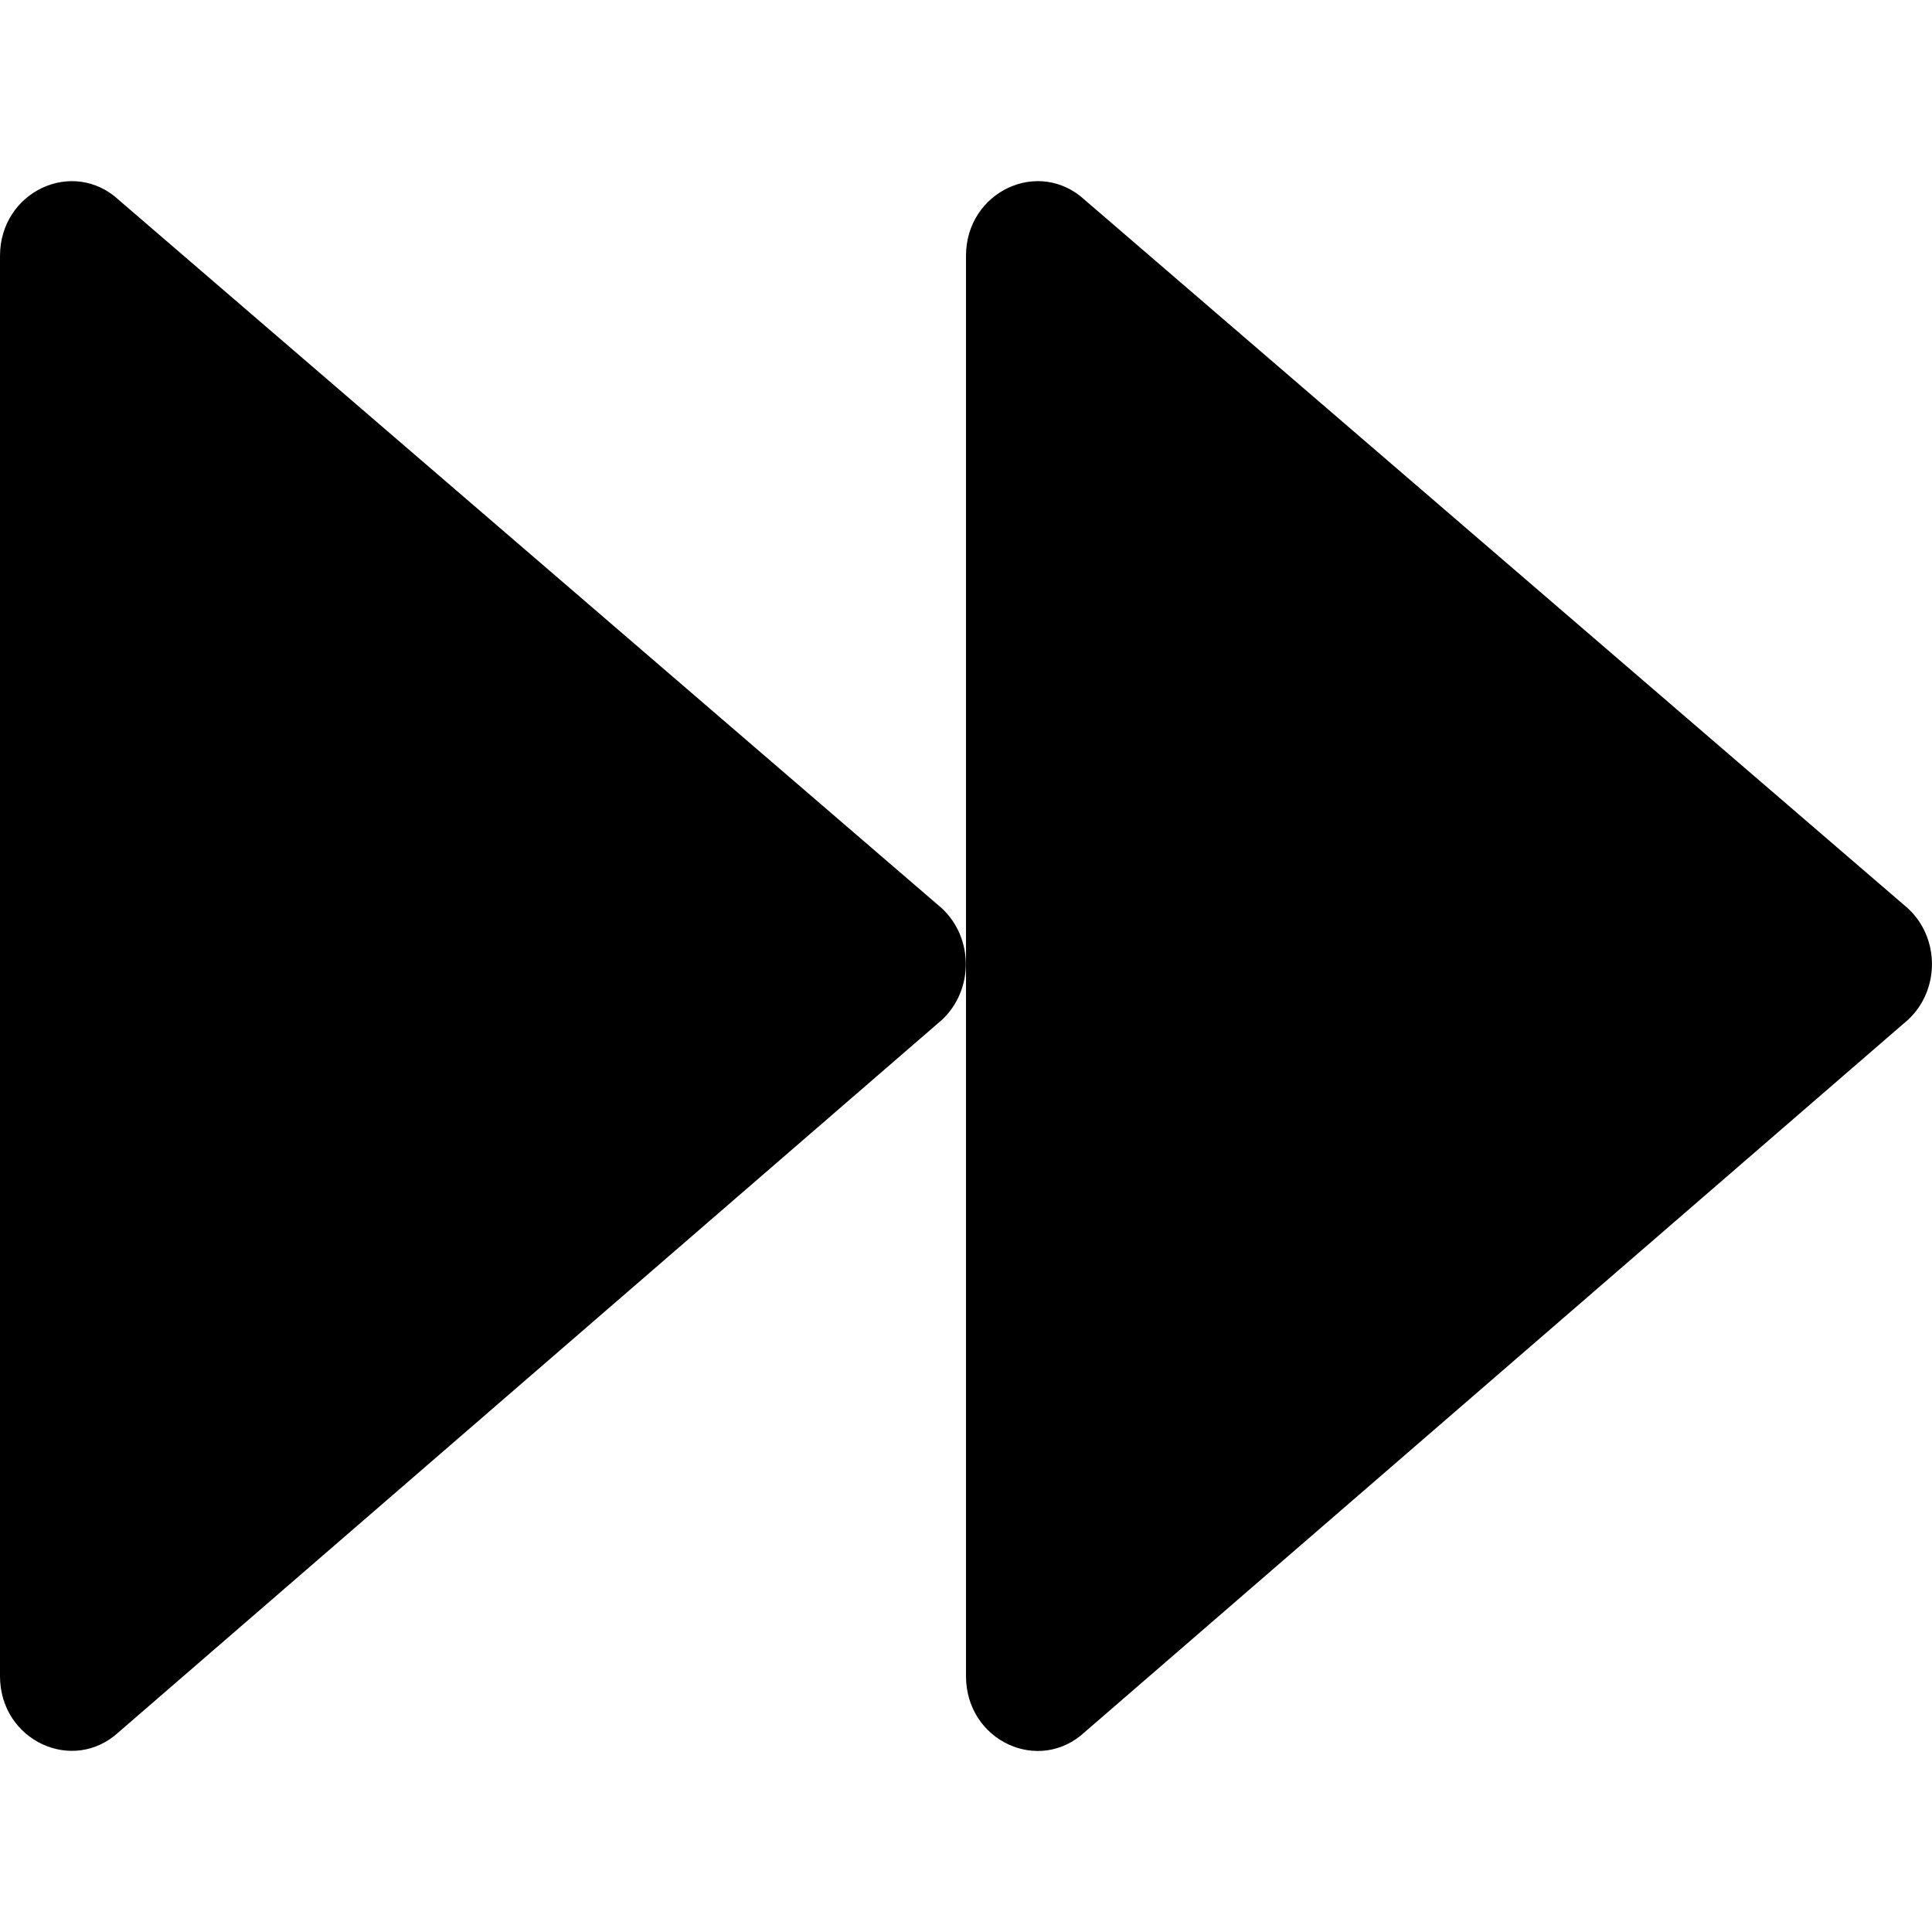
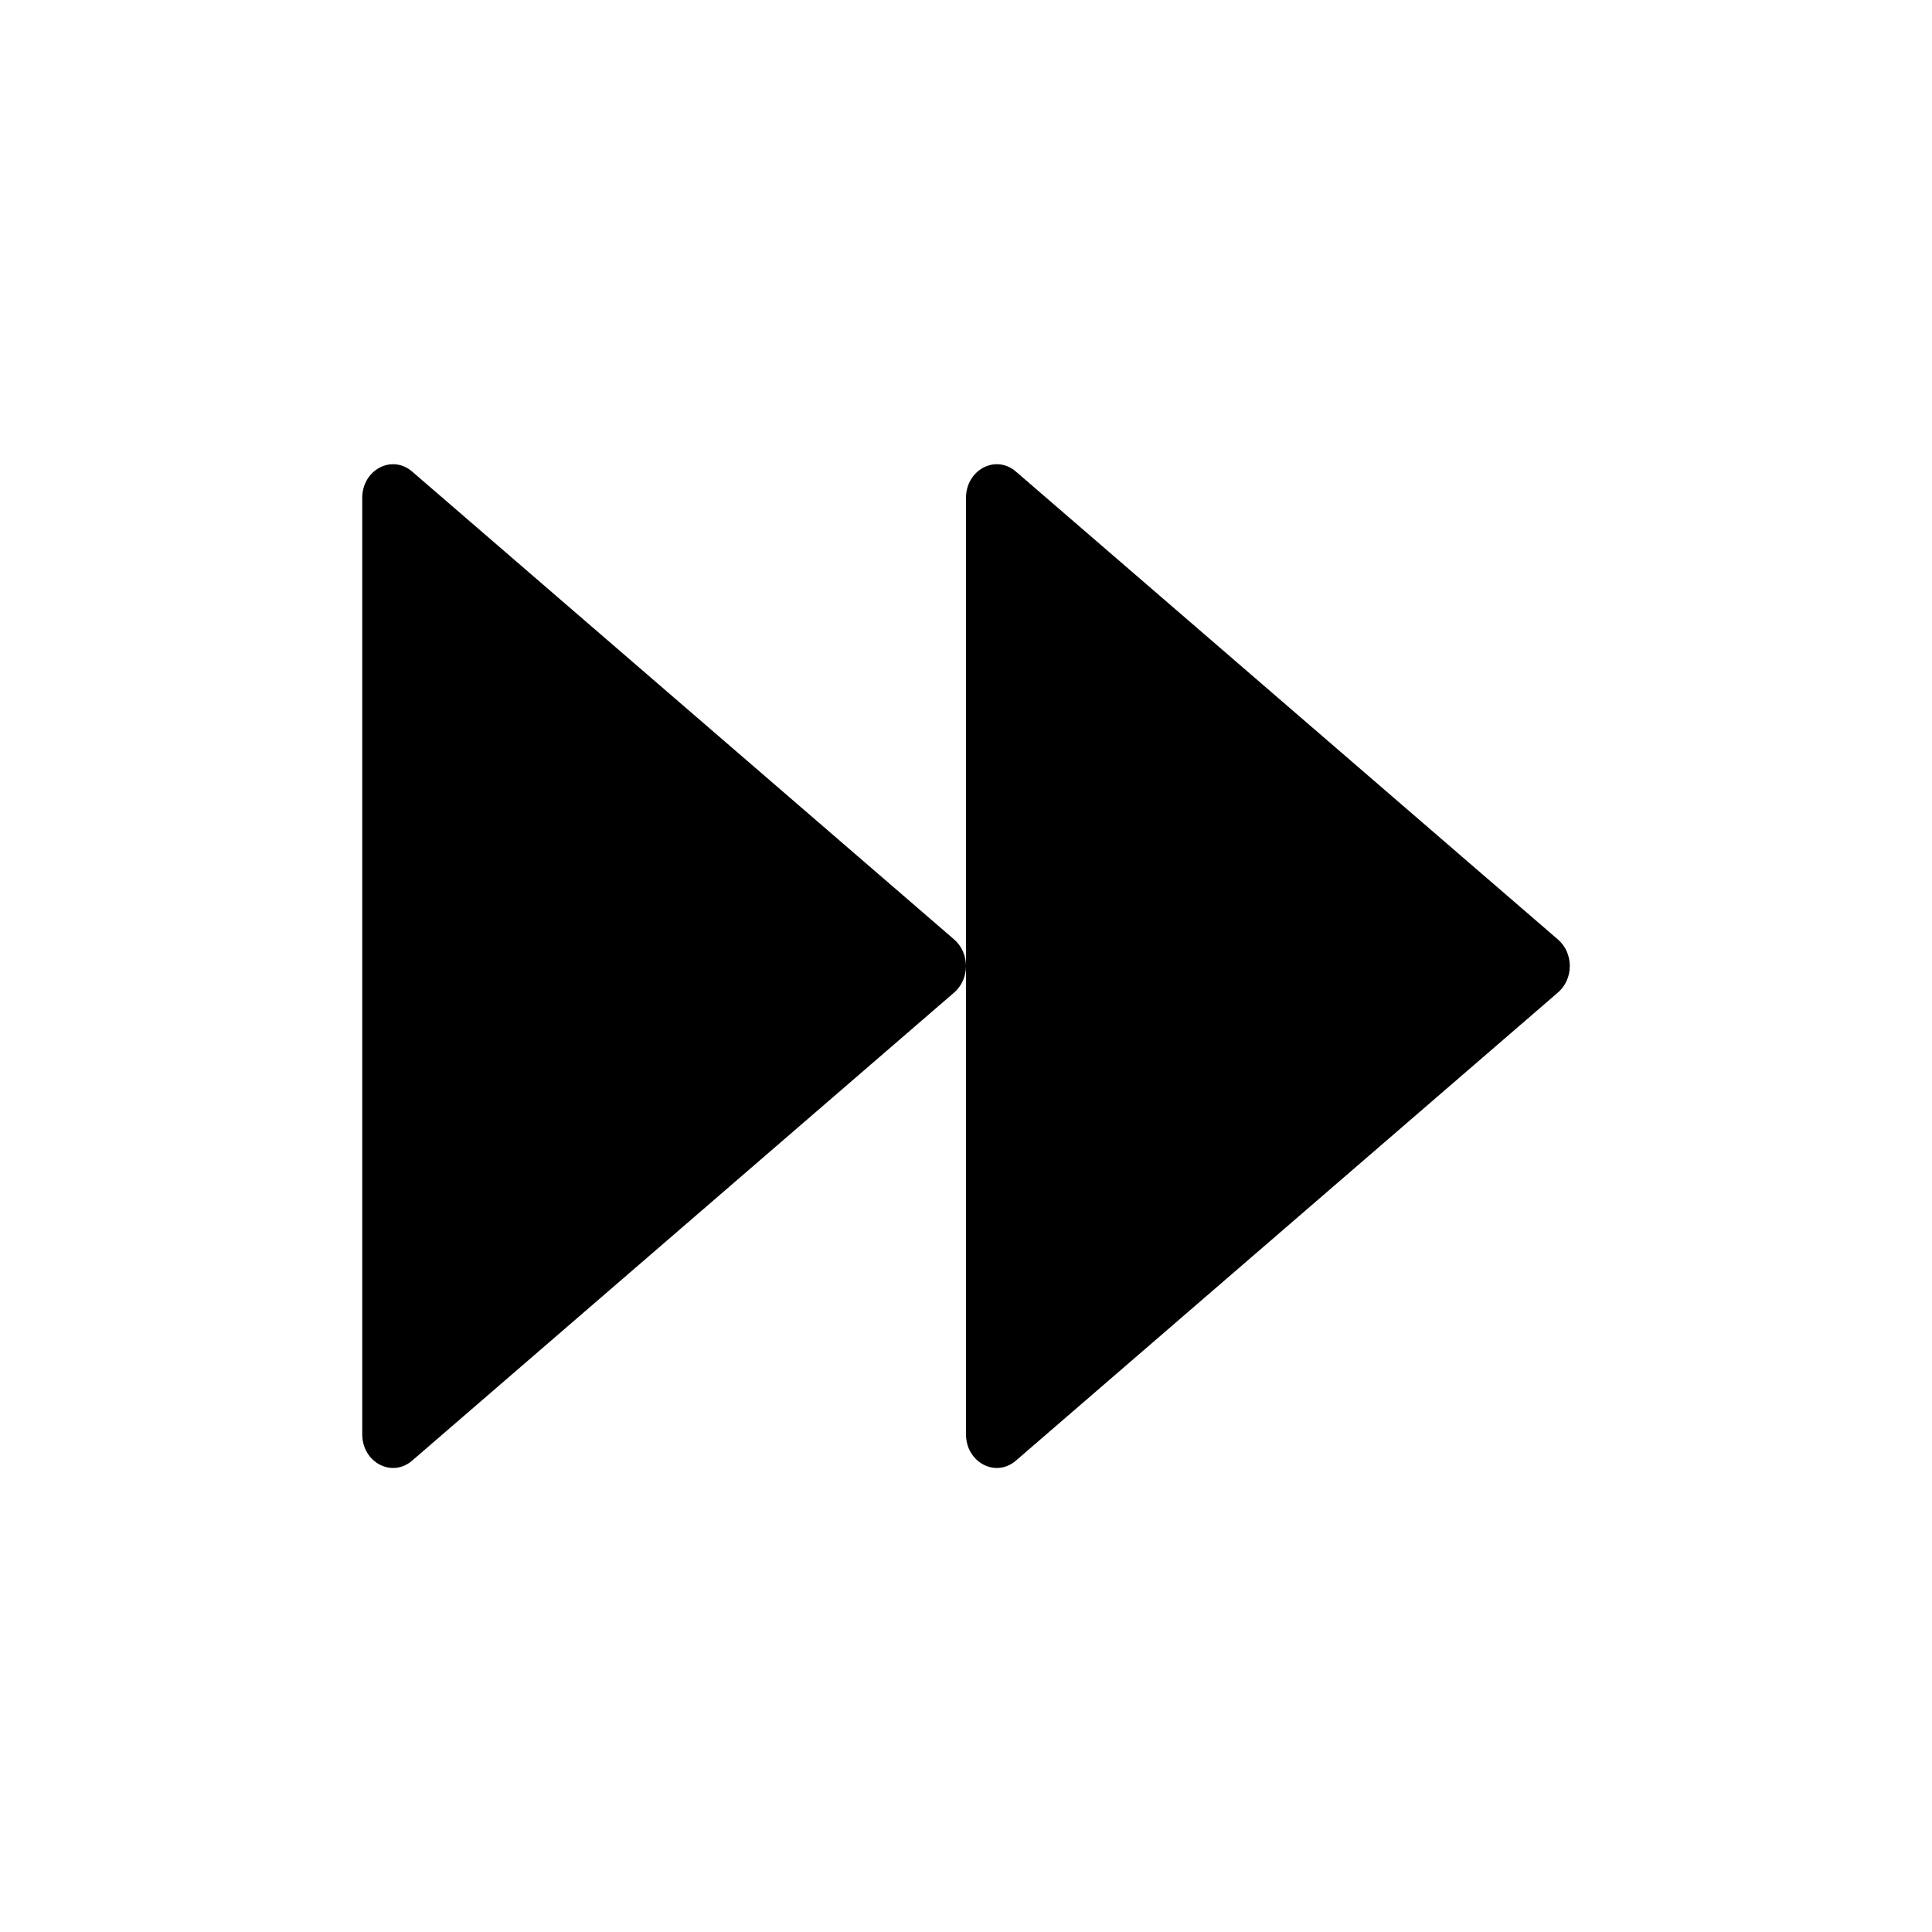
<svg xmlns="http://www.w3.org/2000/svg" id="forward" viewBox="0 0 1024 1024" version="1.1">
-   <path d="M575.1 106.1l436.2 375.4c16.9 15.7 16.9 43.3 0 59L575.1 917.9c-24.4 22.8-63.1 4.7-63.1-29.5l0-377.3L512 135.6C512 101.5 550.7 83.4 575.1 106.1z" />
-   <path d="M63.1 106.1l436.2 375.4c8.4 7.9 12.6 18.7 12.6 29.5 0 10.8-4.2 21.6-12.6 29.5L63.1 917.9C38.7 940.6 0 922.5 0 888.4l0-752.7C0 101.5 38.7 83.4 63.1 106.1z" />
+   <path d="M825.8 498L538.4 249.9c-10.7-9.2-26.4-0.9-26.4 14V760.2c0 14.9 15.7 23.2 26.4 14L825.8 526c8.3-7.2 8.3-20.8 0-28zM505.8 498L218.4 249.9c-10.7-9.2-26.4-0.9-26.4 14v496.3c0 14.9 15.7 23.2 26.4 14L505.8 526c4.1-3.6 6.2-8.8 6.2-14 0-5.2-2.1-10.4-6.2-14z" />
</svg>
